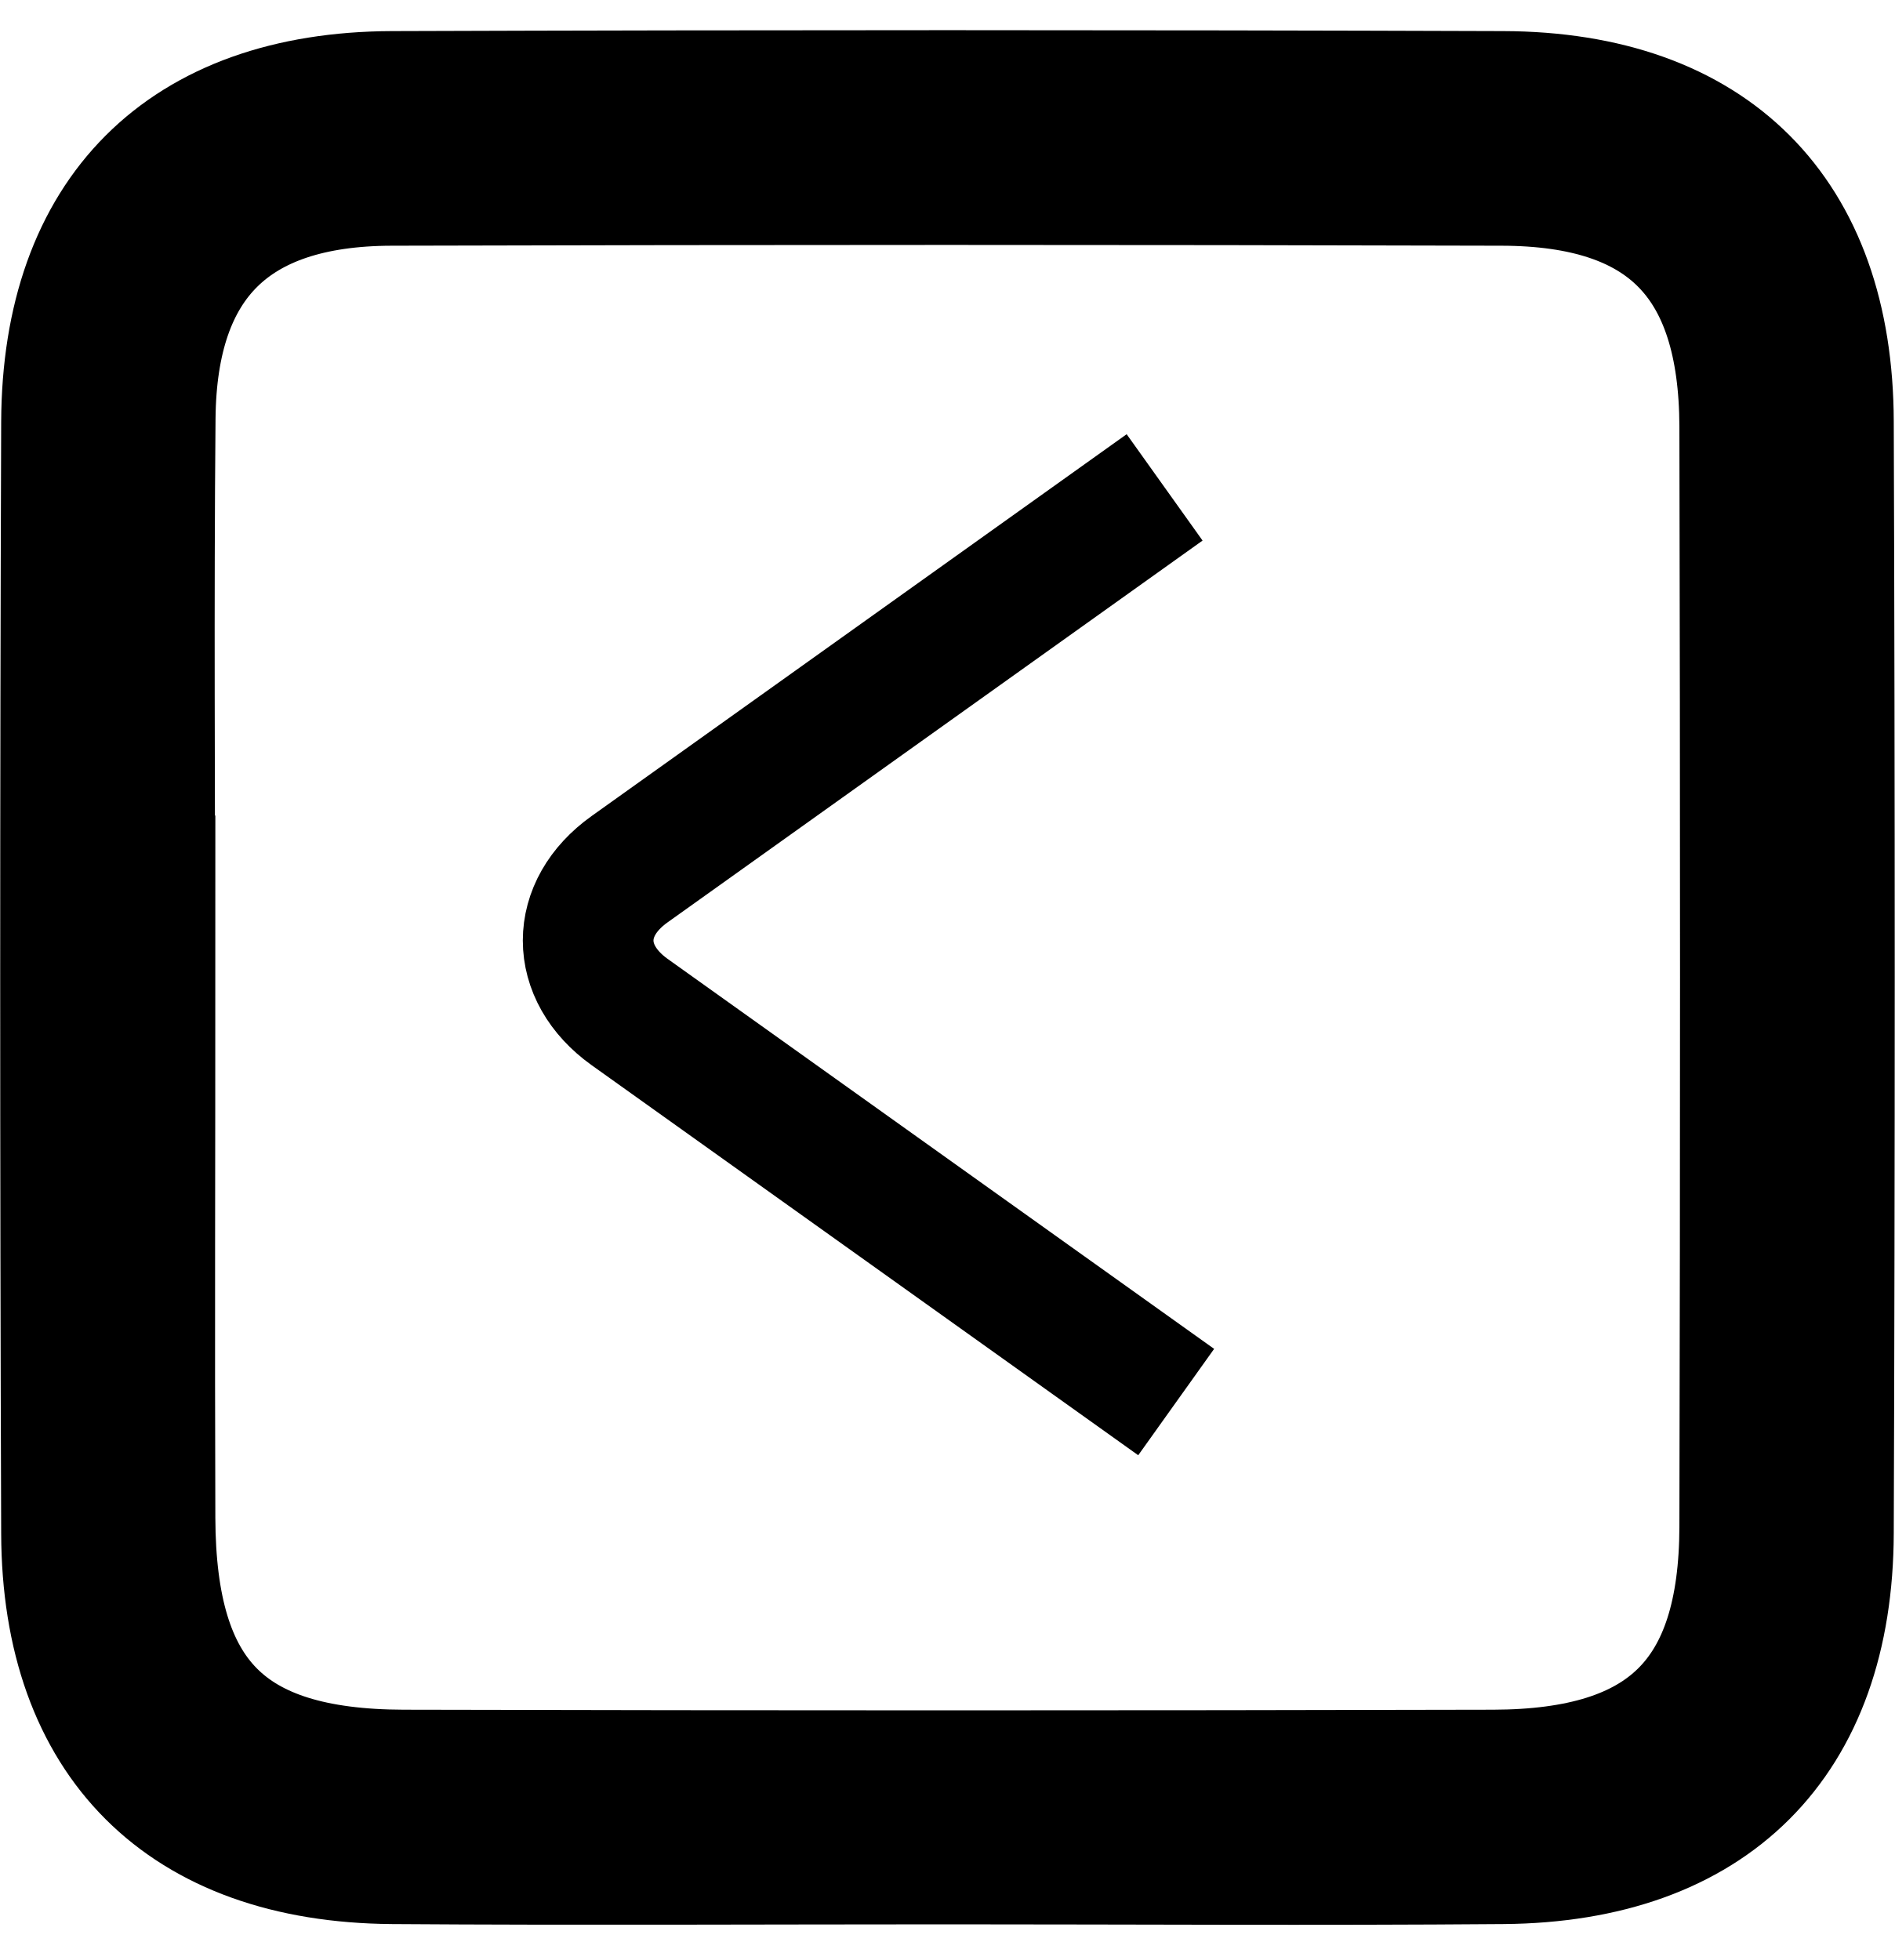
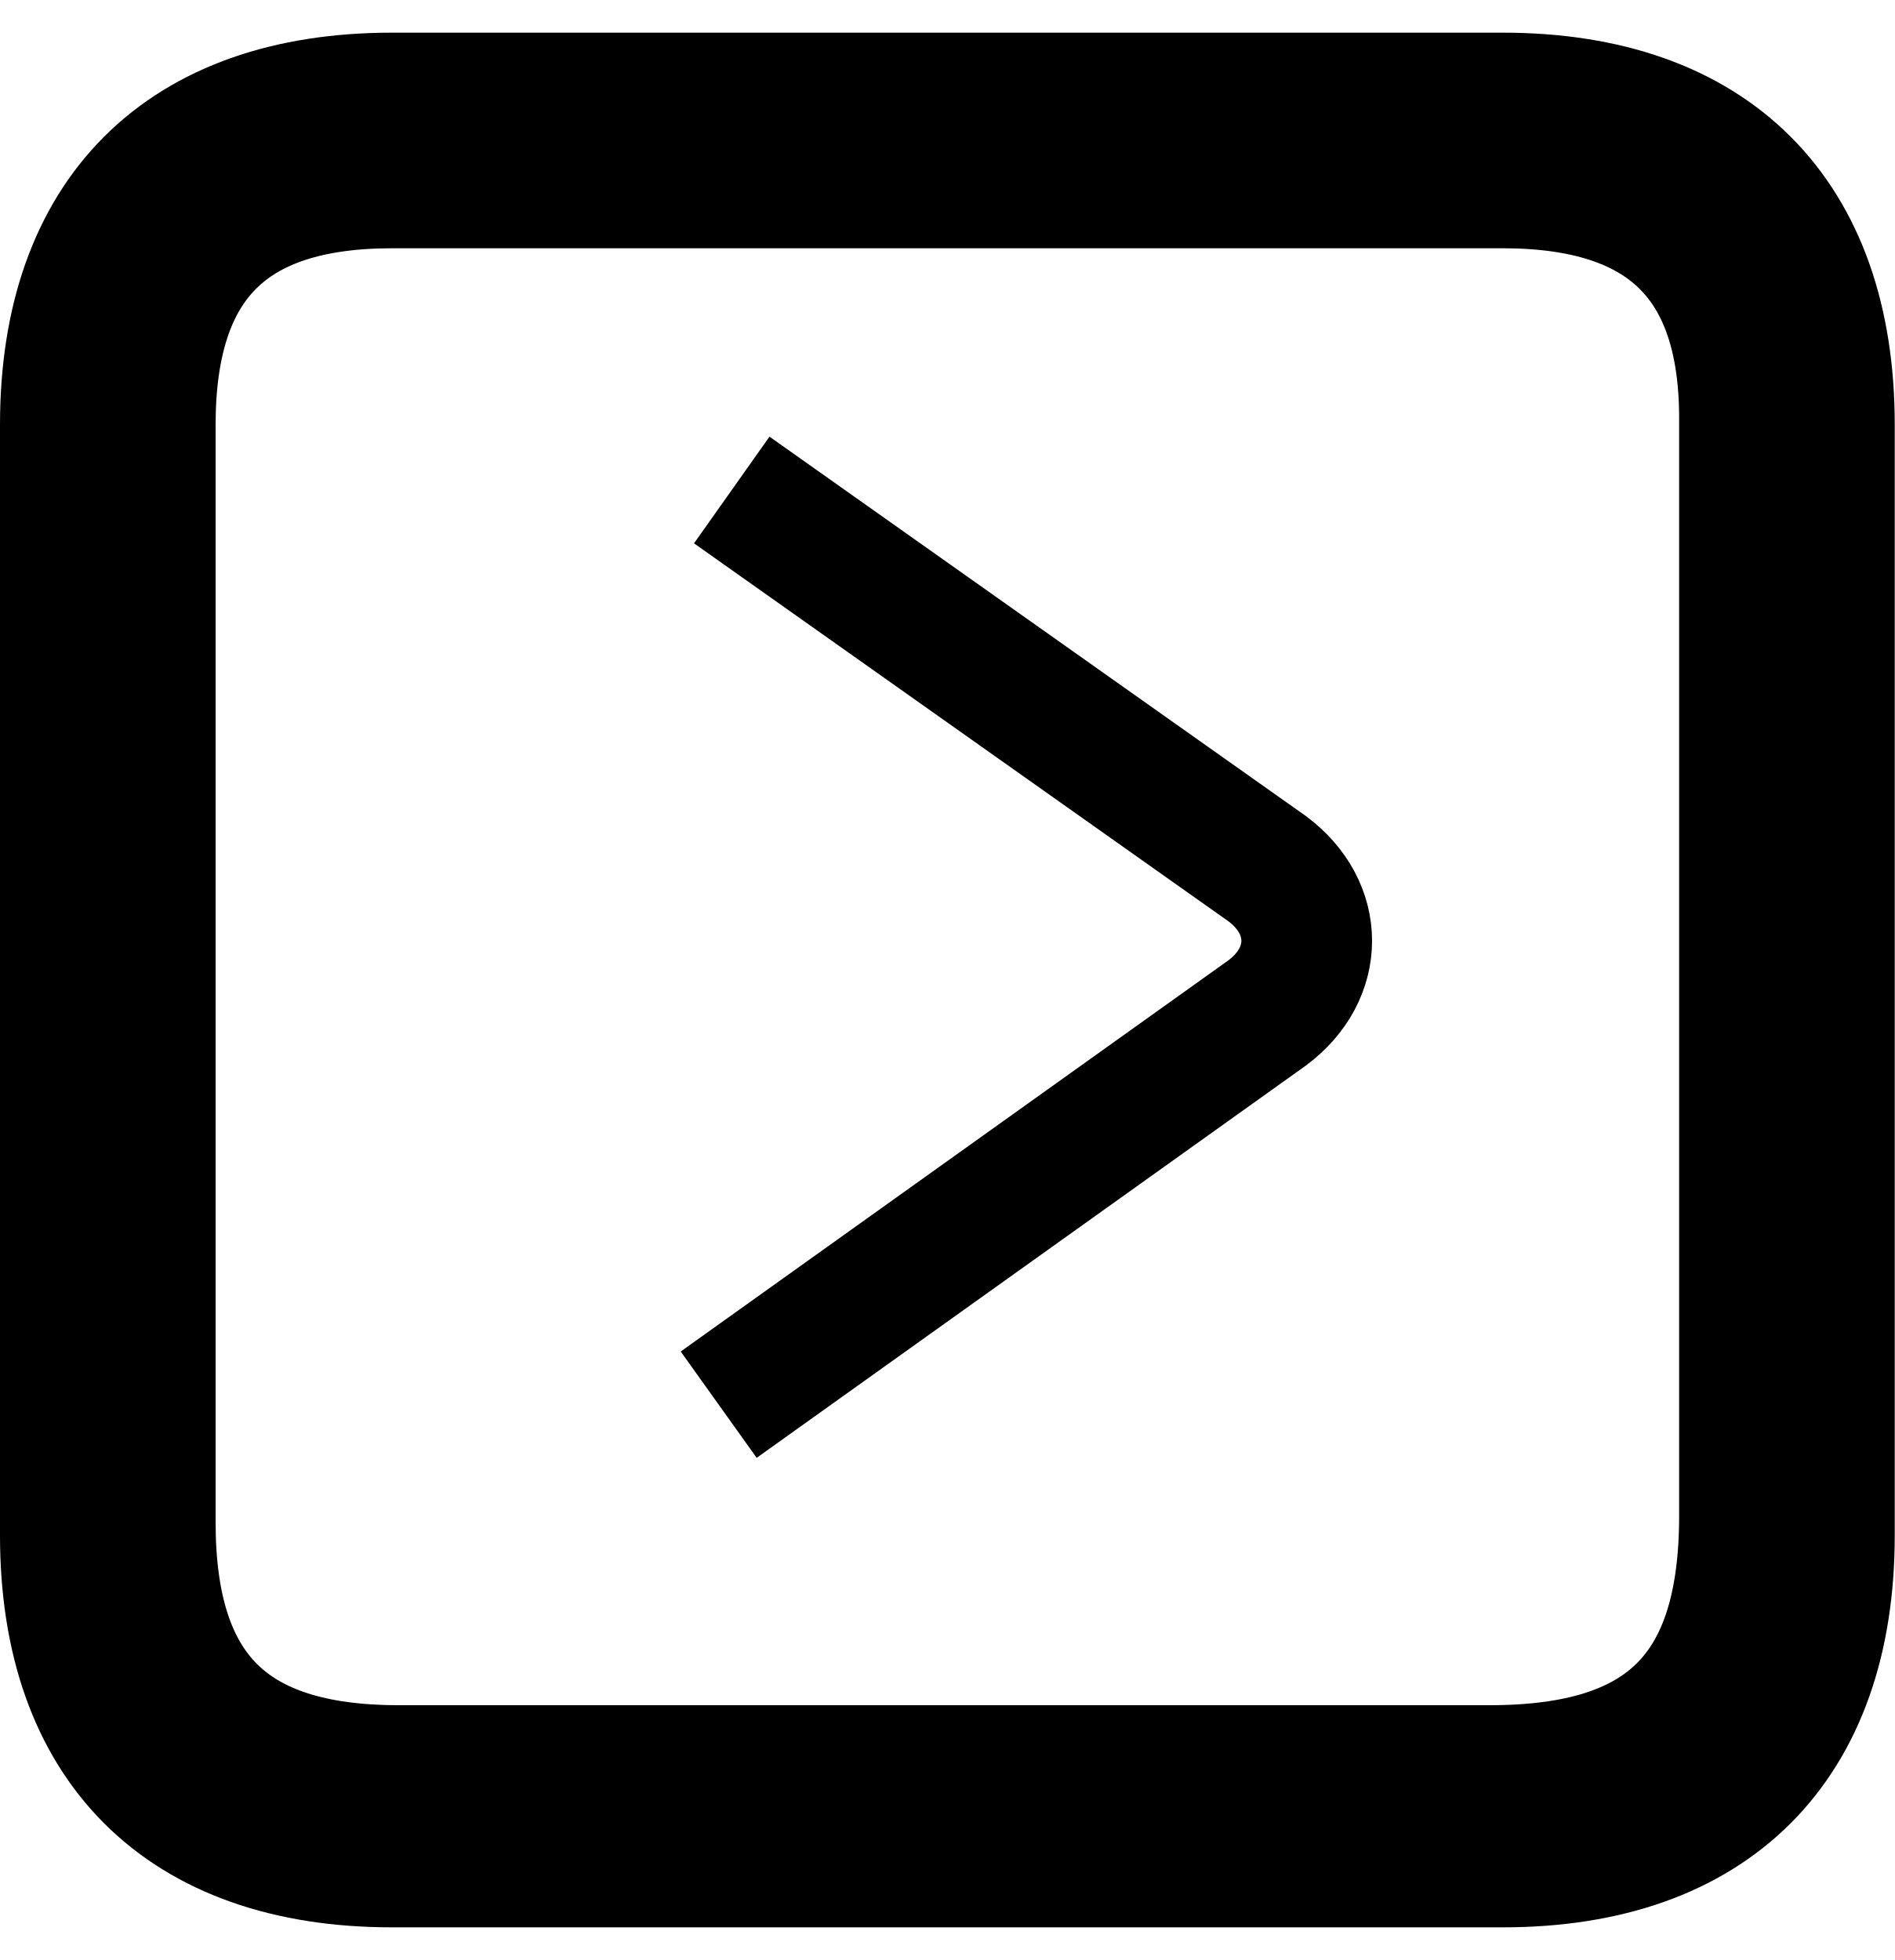
- <svg xmlns="http://www.w3.org/2000/svg" width="29" height="30" viewBox="0 0 29 30" fill="none">
-   <path id="Vector" d="M17.825 7.46L9.635 13.305C8.791 13.907 8.791 14.884 9.635 15.489L18.002 21.46M14.505 28.454C11.669 28.454 8.837 28.47 6.001 28.45C2.828 28.424 1.028 26.637 1.018 23.47C0.998 17.801 0.998 12.129 1.018 6.46C1.031 3.287 2.825 1.489 5.998 1.476C11.666 1.457 17.337 1.457 23.005 1.476C26.181 1.486 27.976 3.28 27.985 6.454C28.005 12.123 28.005 17.794 27.985 23.463C27.976 26.637 26.178 28.424 23.005 28.45C20.169 28.473 17.337 28.454 14.502 28.454H14.505ZM2.296 14.894C2.296 17.674 2.286 20.455 2.296 23.236C2.306 25.997 3.445 27.162 6.176 27.169C11.737 27.182 17.298 27.182 22.856 27.169C25.51 27.162 26.697 25.994 26.704 23.372C26.717 17.759 26.717 12.142 26.704 6.529C26.697 3.978 25.507 2.768 22.989 2.761C17.321 2.745 11.656 2.745 5.988 2.761C3.548 2.768 2.322 3.981 2.299 6.395C2.273 9.228 2.293 12.064 2.293 14.897L2.296 14.894Z" stroke="black" stroke-width="2" stroke-miterlimit="10" />
+ <svg xmlns="http://www.w3.org/2000/svg" version="1.1" id="Layer_1" x="0px" y="0px" viewBox="0 0 29 30" style="enable-background:new 0 0 29 30;" xml:space="preserve">
+   <style type="text/css">
+ 	.st0{fill:none;stroke:#000000;stroke-width:2;stroke-miterlimit:10;}
+ </style>
+   <path id="Vector" class="st0" d="M11,21.5l8.4-6c0.8-0.6,0.8-1.6,0-2.2l-8.2-5.8 M14.5,28.5c-2.8,0-5.7,0-8.5,0c-3.2,0-5-1.8-5-5  c0-5.7,0-11.3,0-17c0-3.2,1.8-5,5-5c5.7,0,11.3,0,17,0c3.2,0,5,1.8,5,5c0,5.7,0,11.3,0,17c0,3.2-1.8,5-5,5  C20.2,28.5,17.3,28.5,14.5,28.5L14.5,28.5z M26.7,14.9c0-2.8,0-5.7,0-8.5c0-2.4-1.2-3.6-3.7-3.6c-5.7,0-11.3,0-17,0  C3.5,2.8,2.3,4,2.3,6.5c0,5.6,0,11.2,0,16.8c0,2.6,1.2,3.8,3.8,3.8c5.6,0,11.1,0,16.7,0c2.7,0,3.9-1.2,3.9-3.9  C26.7,20.5,26.7,17.7,26.7,14.9L26.7,14.9z" />
</svg>
